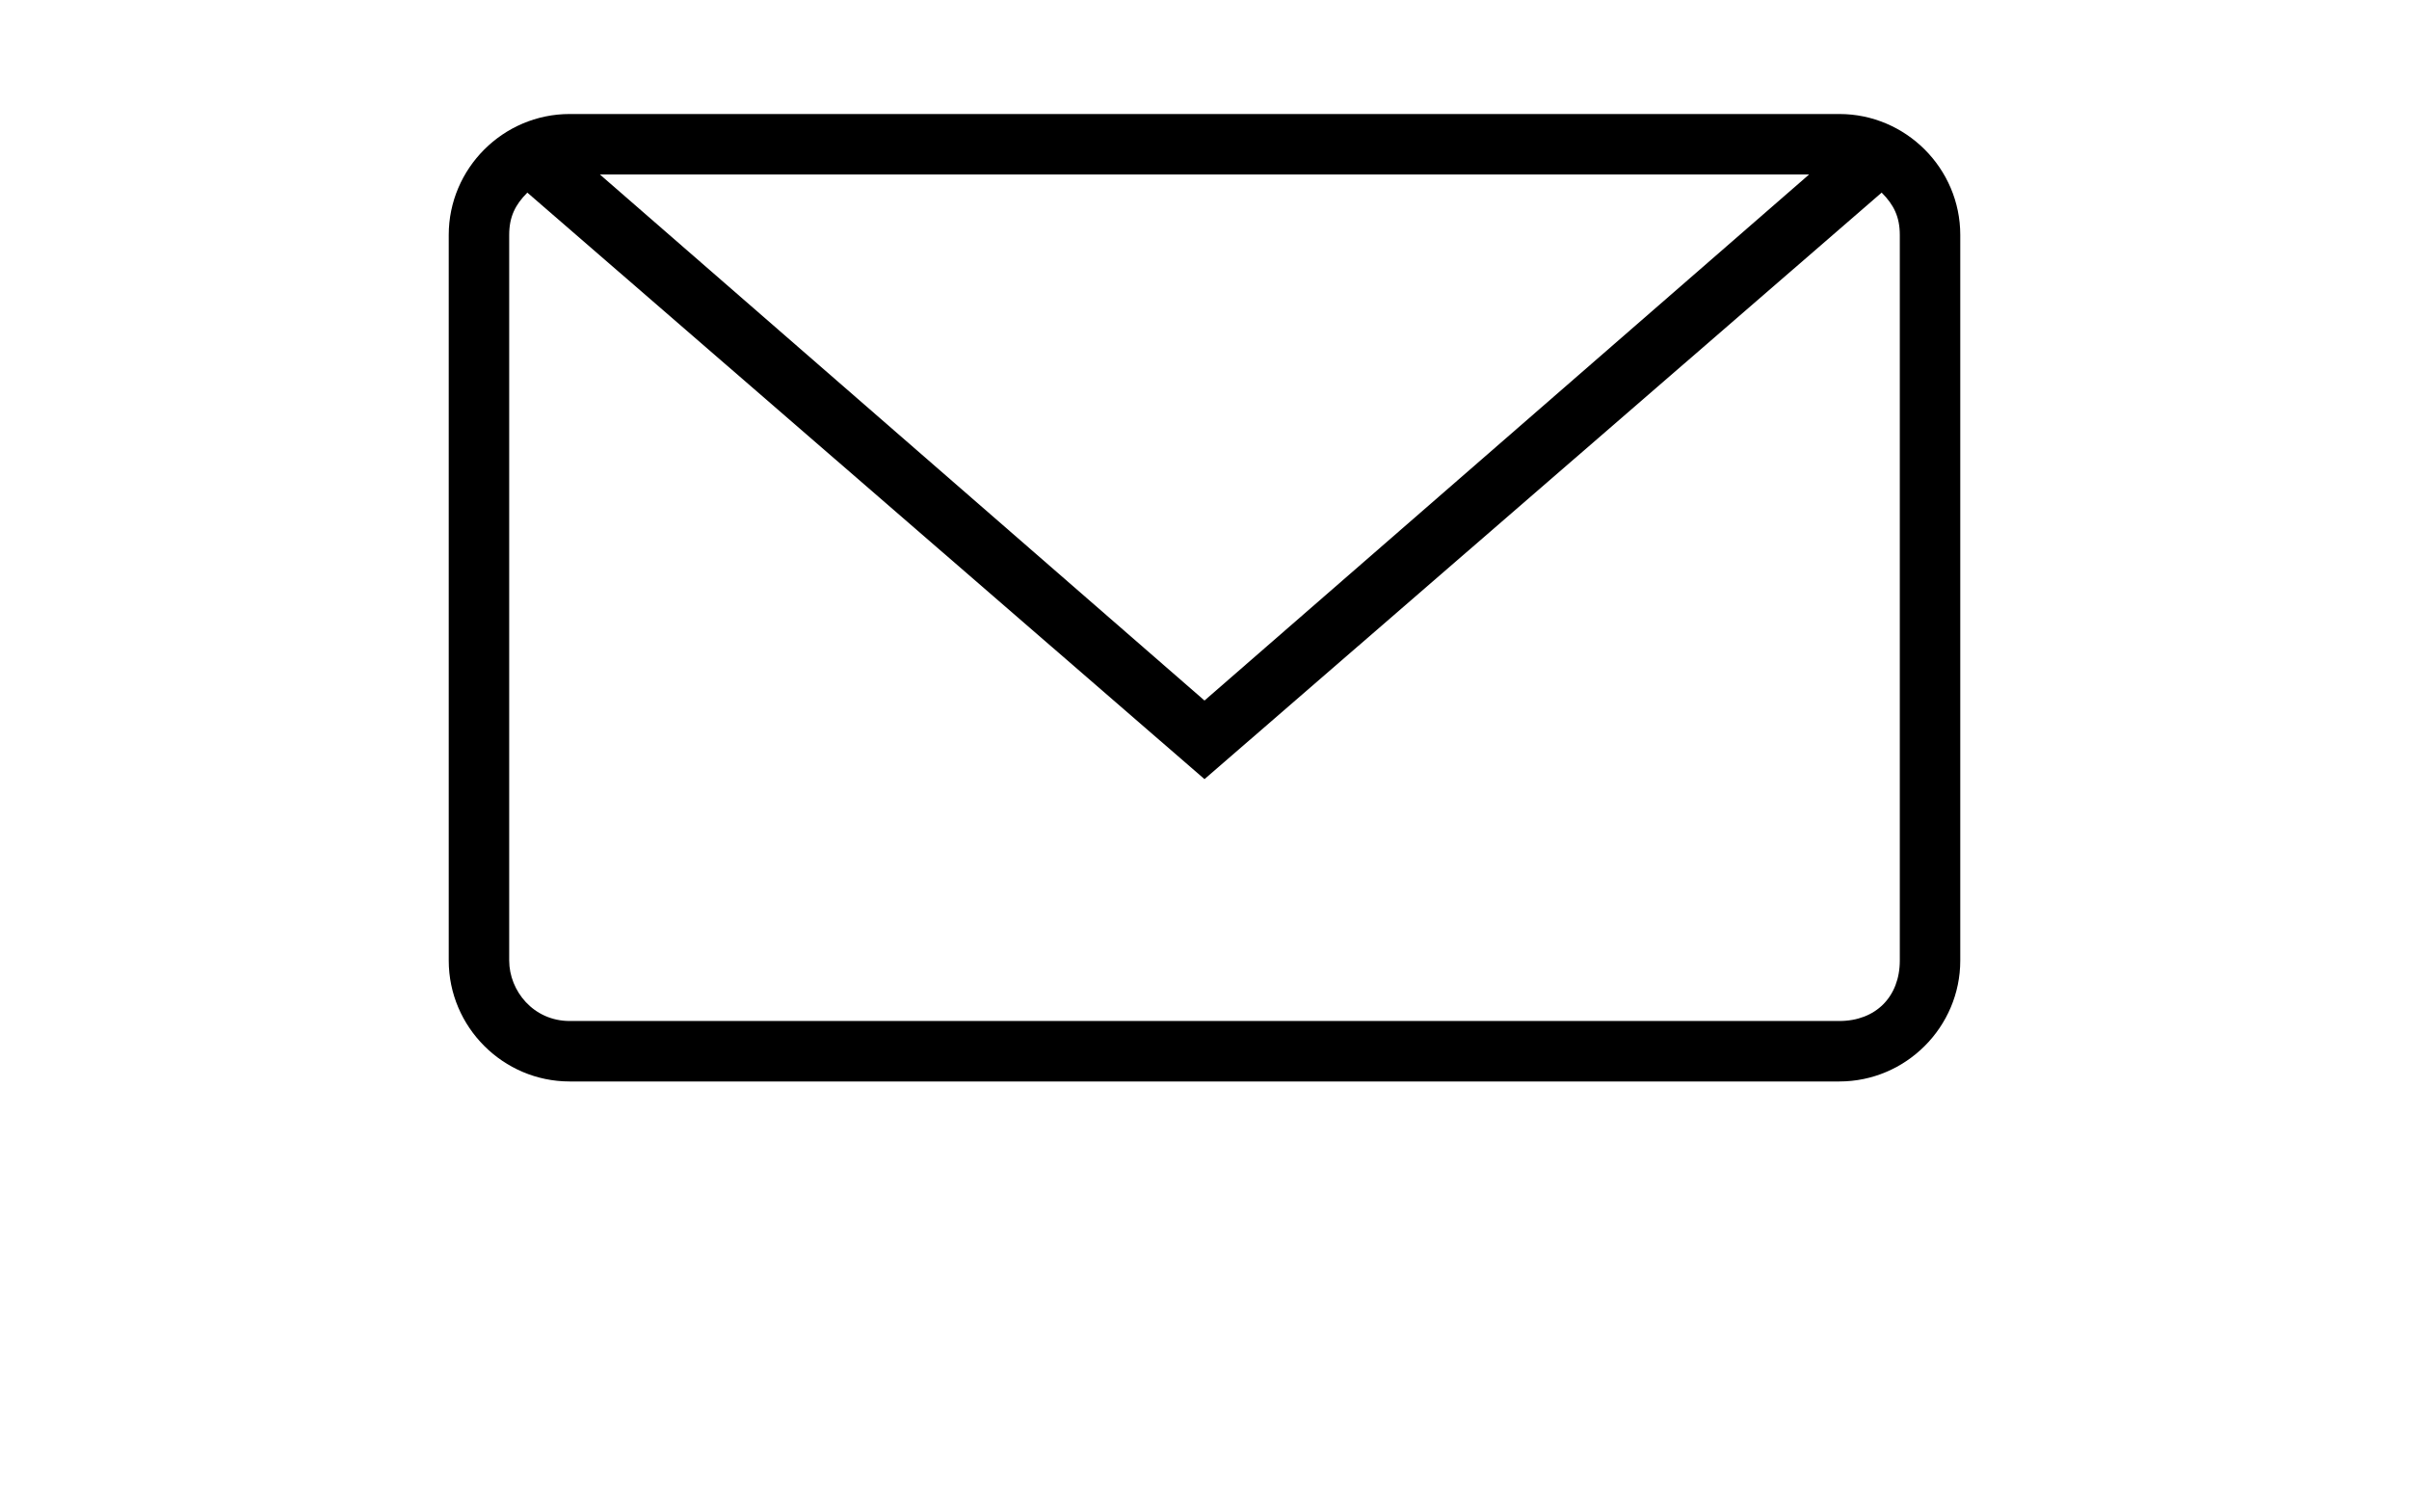
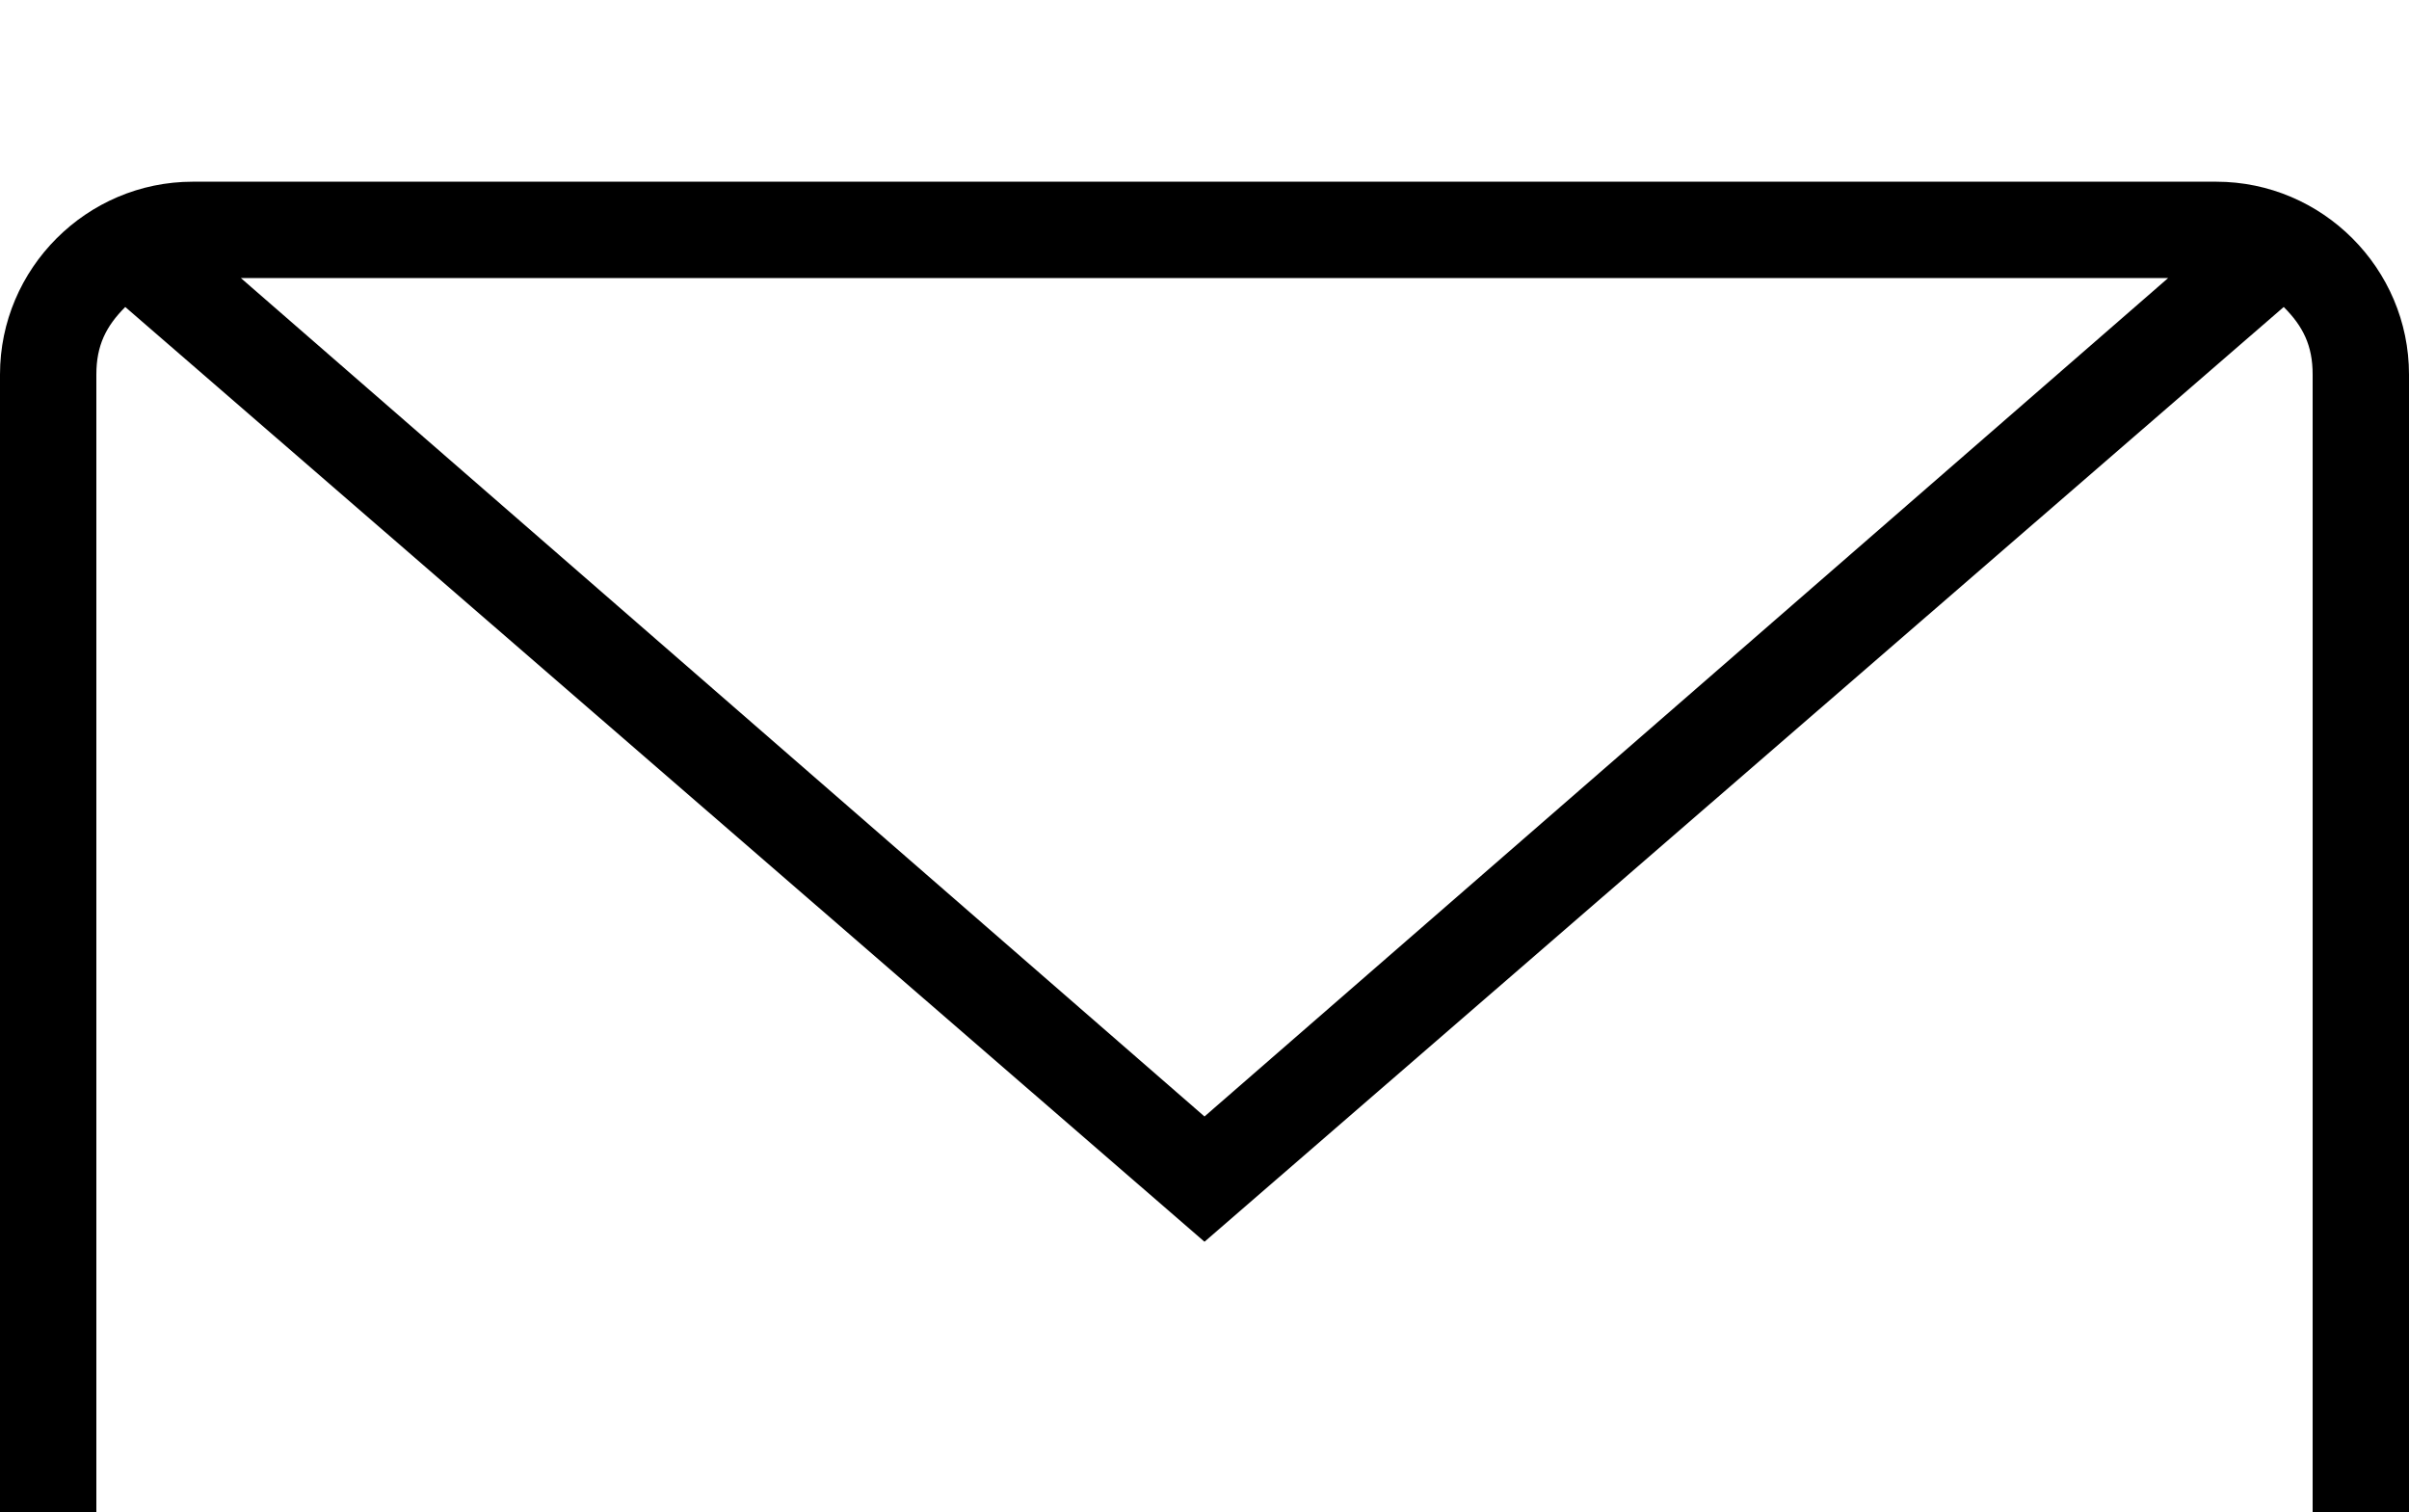
- <svg xmlns="http://www.w3.org/2000/svg" version="1.1" id="Capa_1" x="0px" y="000px" width="478.125px" height="300px" viewBox="0 50 478.125 478.125">
+ <svg xmlns="http://www.w3.org/2000/svg" version="1.1" id="Capa_1" x="0px" y="000px" width="478.125px" height="300px" viewBox="0 50 478.125 300">
  <g>
    <path d="M439.875,86.062H38.25C17.212,86.062,0,103.275,0,124.312v229.5c0,21.037,17.212,38.25,38.25,38.25h401.625   c21.037,0,38.25-17.213,38.25-38.25v-229.5C478.125,103.275,460.912,86.062,439.875,86.062z M430.312,105.188l-191.25,166.388   L47.812,105.188H430.312z M459,353.812c0,11.475-7.65,19.125-19.125,19.125H38.25c-11.475,0-19.125-9.562-19.125-19.125v-229.5   c0-5.737,1.913-9.562,5.737-13.388l214.2,185.513l214.2-185.513c3.825,3.825,5.737,7.65,5.737,13.388V353.812z" />
  </g>
</svg>
